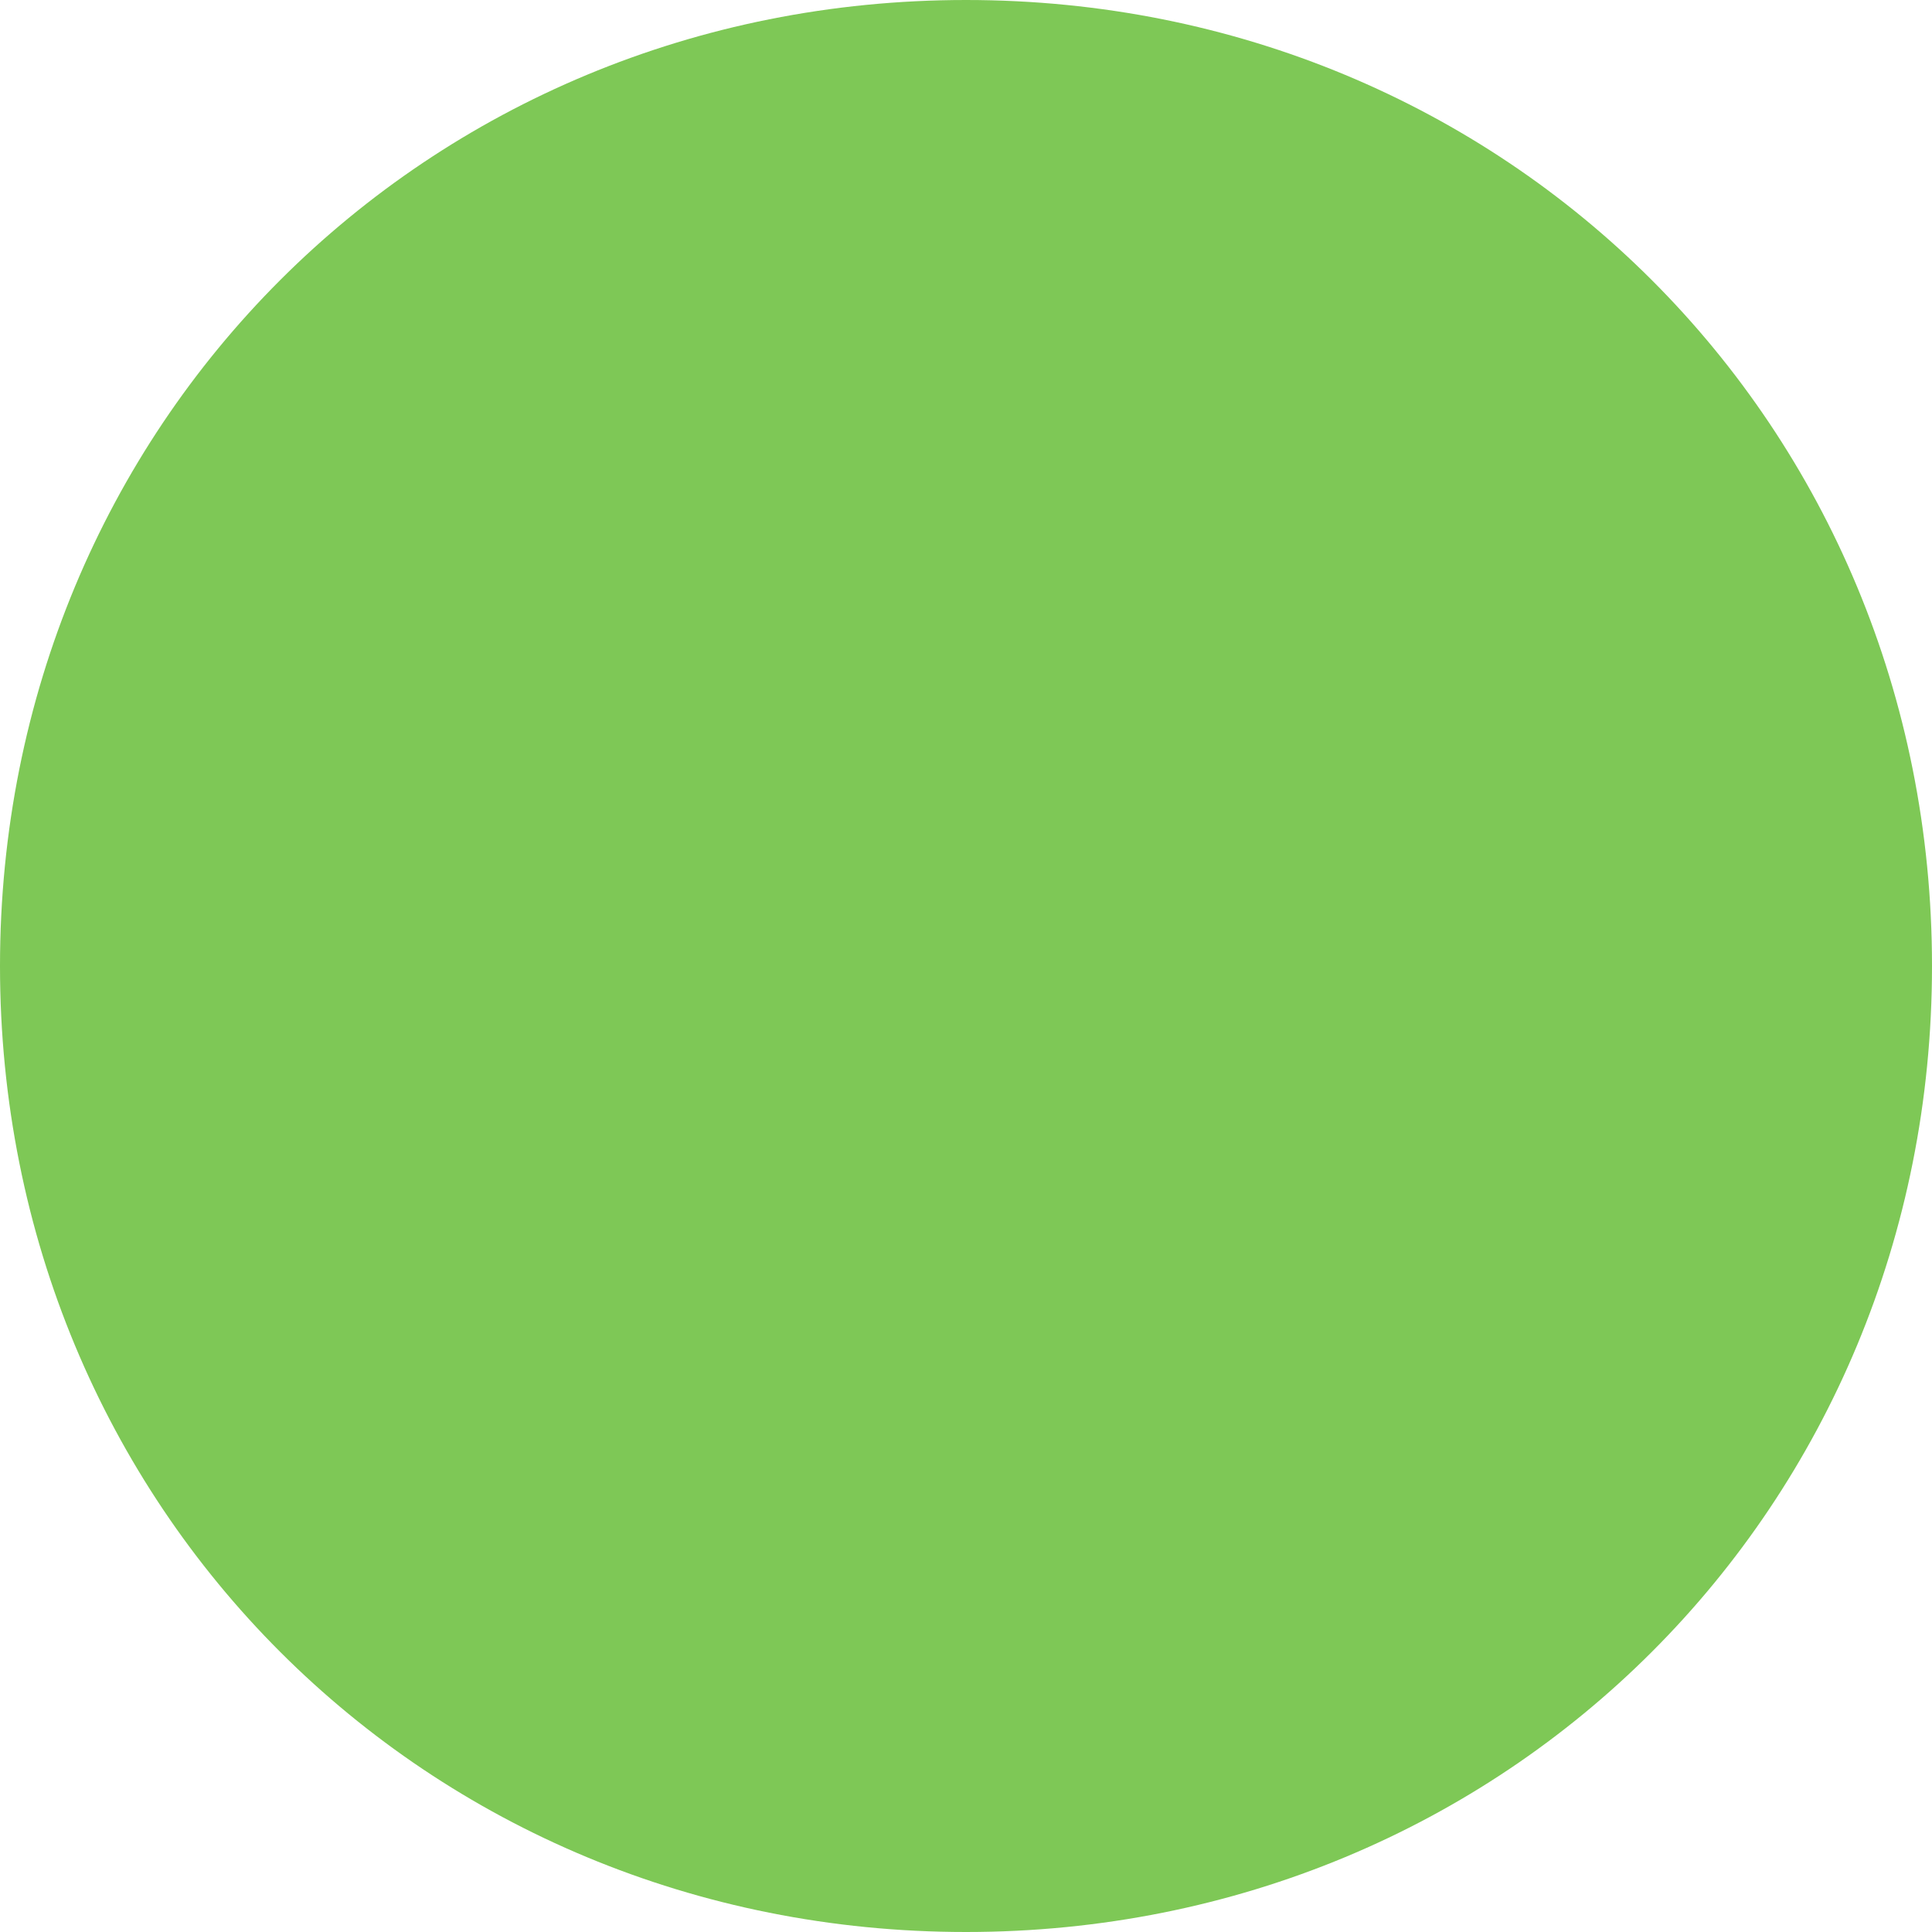
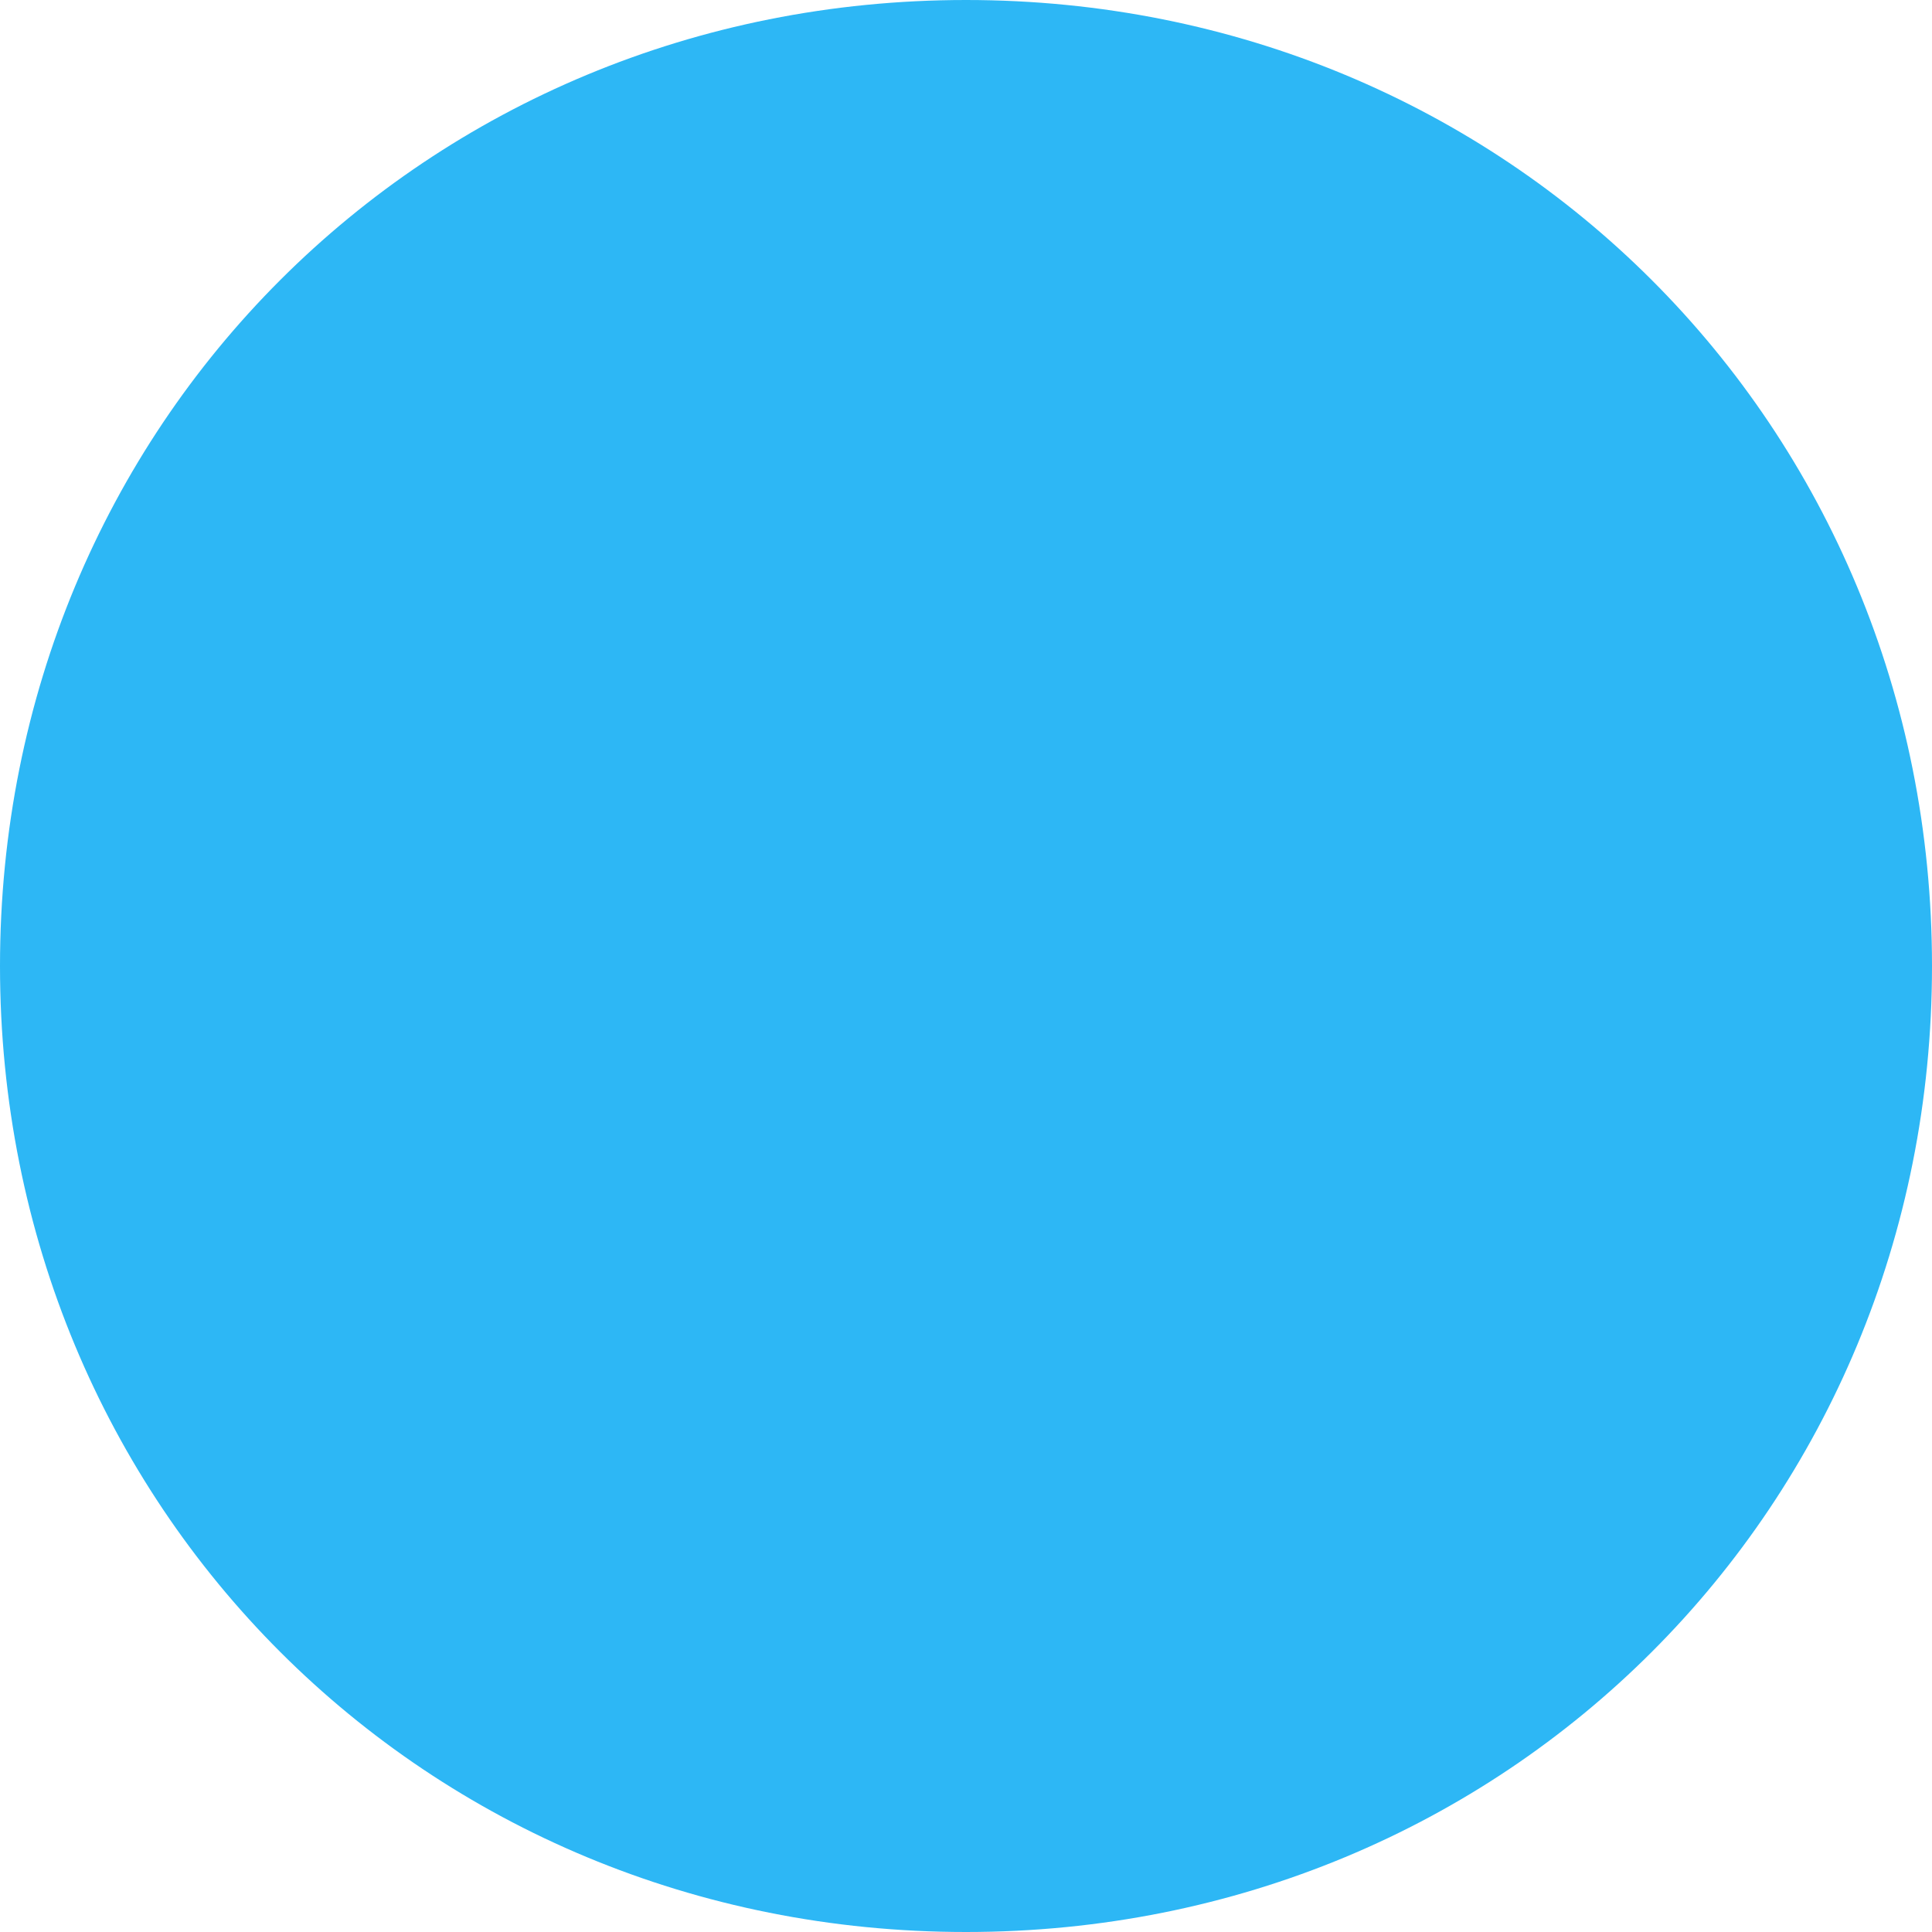
<svg xmlns="http://www.w3.org/2000/svg" version="1.1" width="8px" height="8px">
-   <g transform="matrix(1 0 0 1 -777 -2717 )">
-     <path d="M 781 2717  C 783.24 2717  785 2718.76  785 2721  C 785 2723.24  783.24 2725  781 2725  C 778.76 2725  777 2723.24  777 2721  C 777 2718.76  778.76 2717  781 2717  Z " fill-rule="nonzero" fill="#7ec856" stroke="none" />
+   <g transform="matrix(1 0 0 1 -955 -1947 )">
+     <path d="M 959 1947  C 961.24 1947  963 1948.76  963 1951  C 963 1953.24  961.24 1955  959 1955  C 956.76 1955  955 1953.24  955 1951  C 955 1948.76  956.76 1947  959 1947  Z " fill-rule="nonzero" fill="#2db7f5" stroke="none" />
  </g>
</svg>
